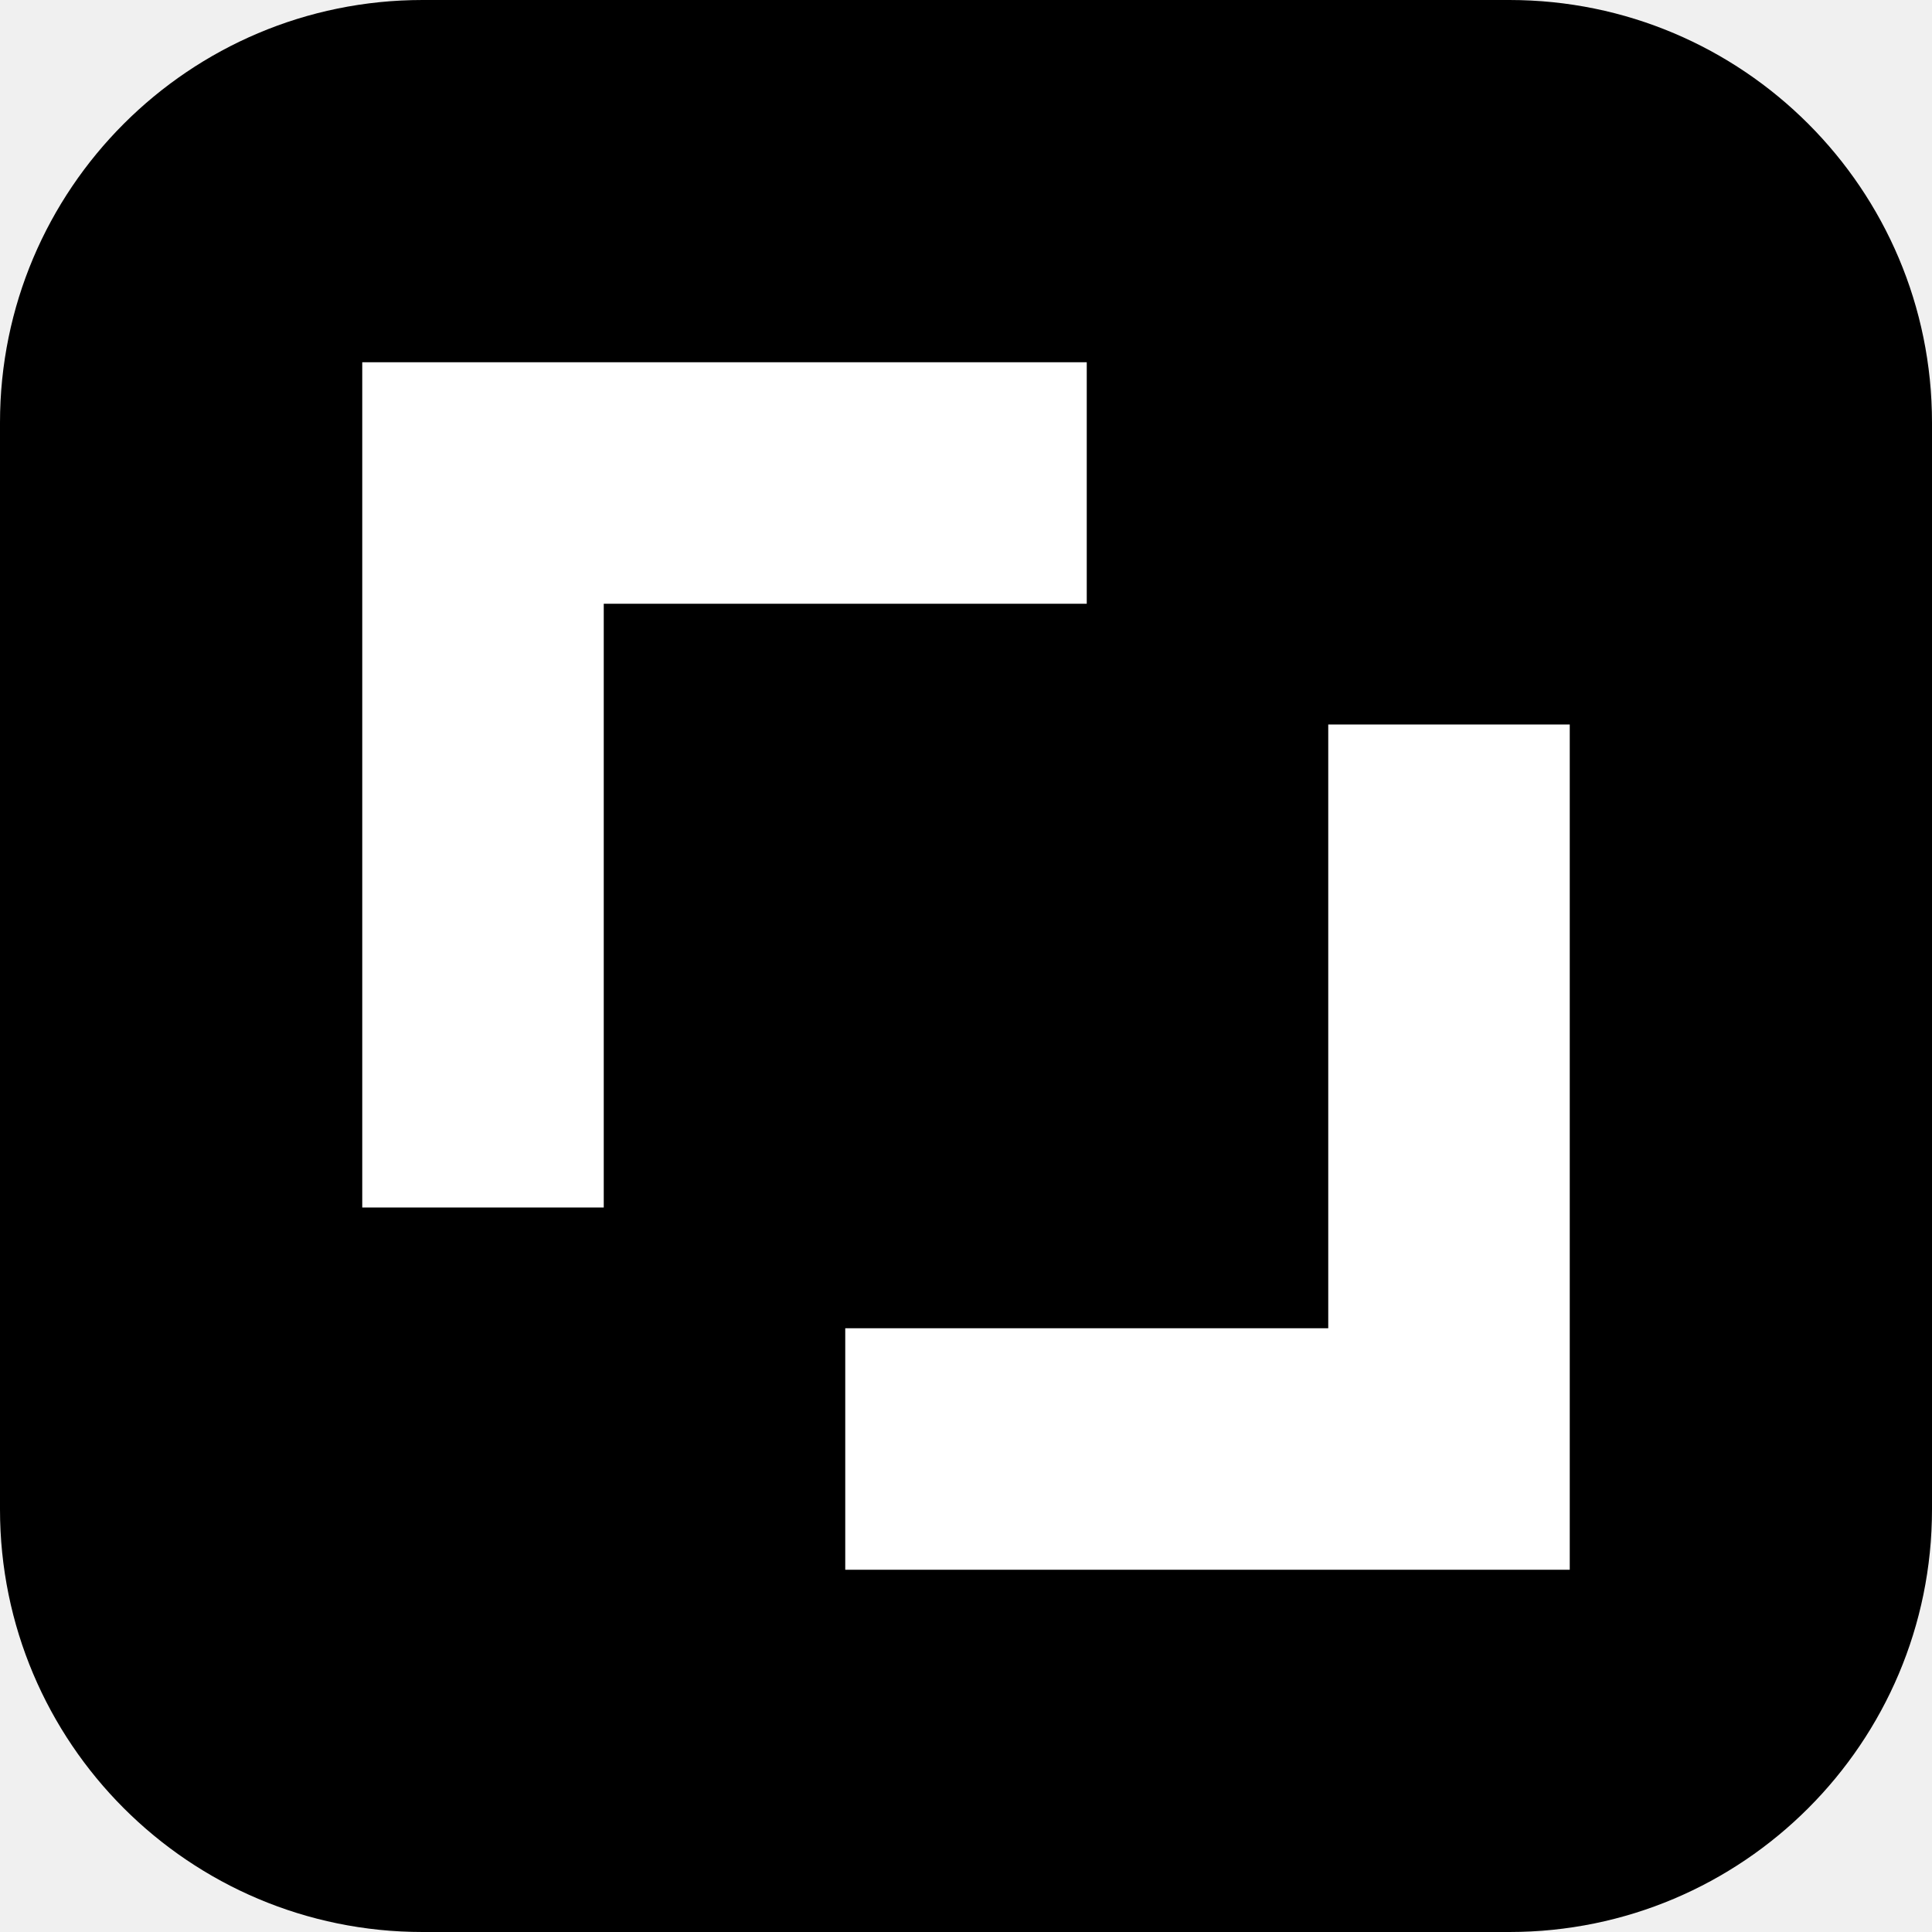
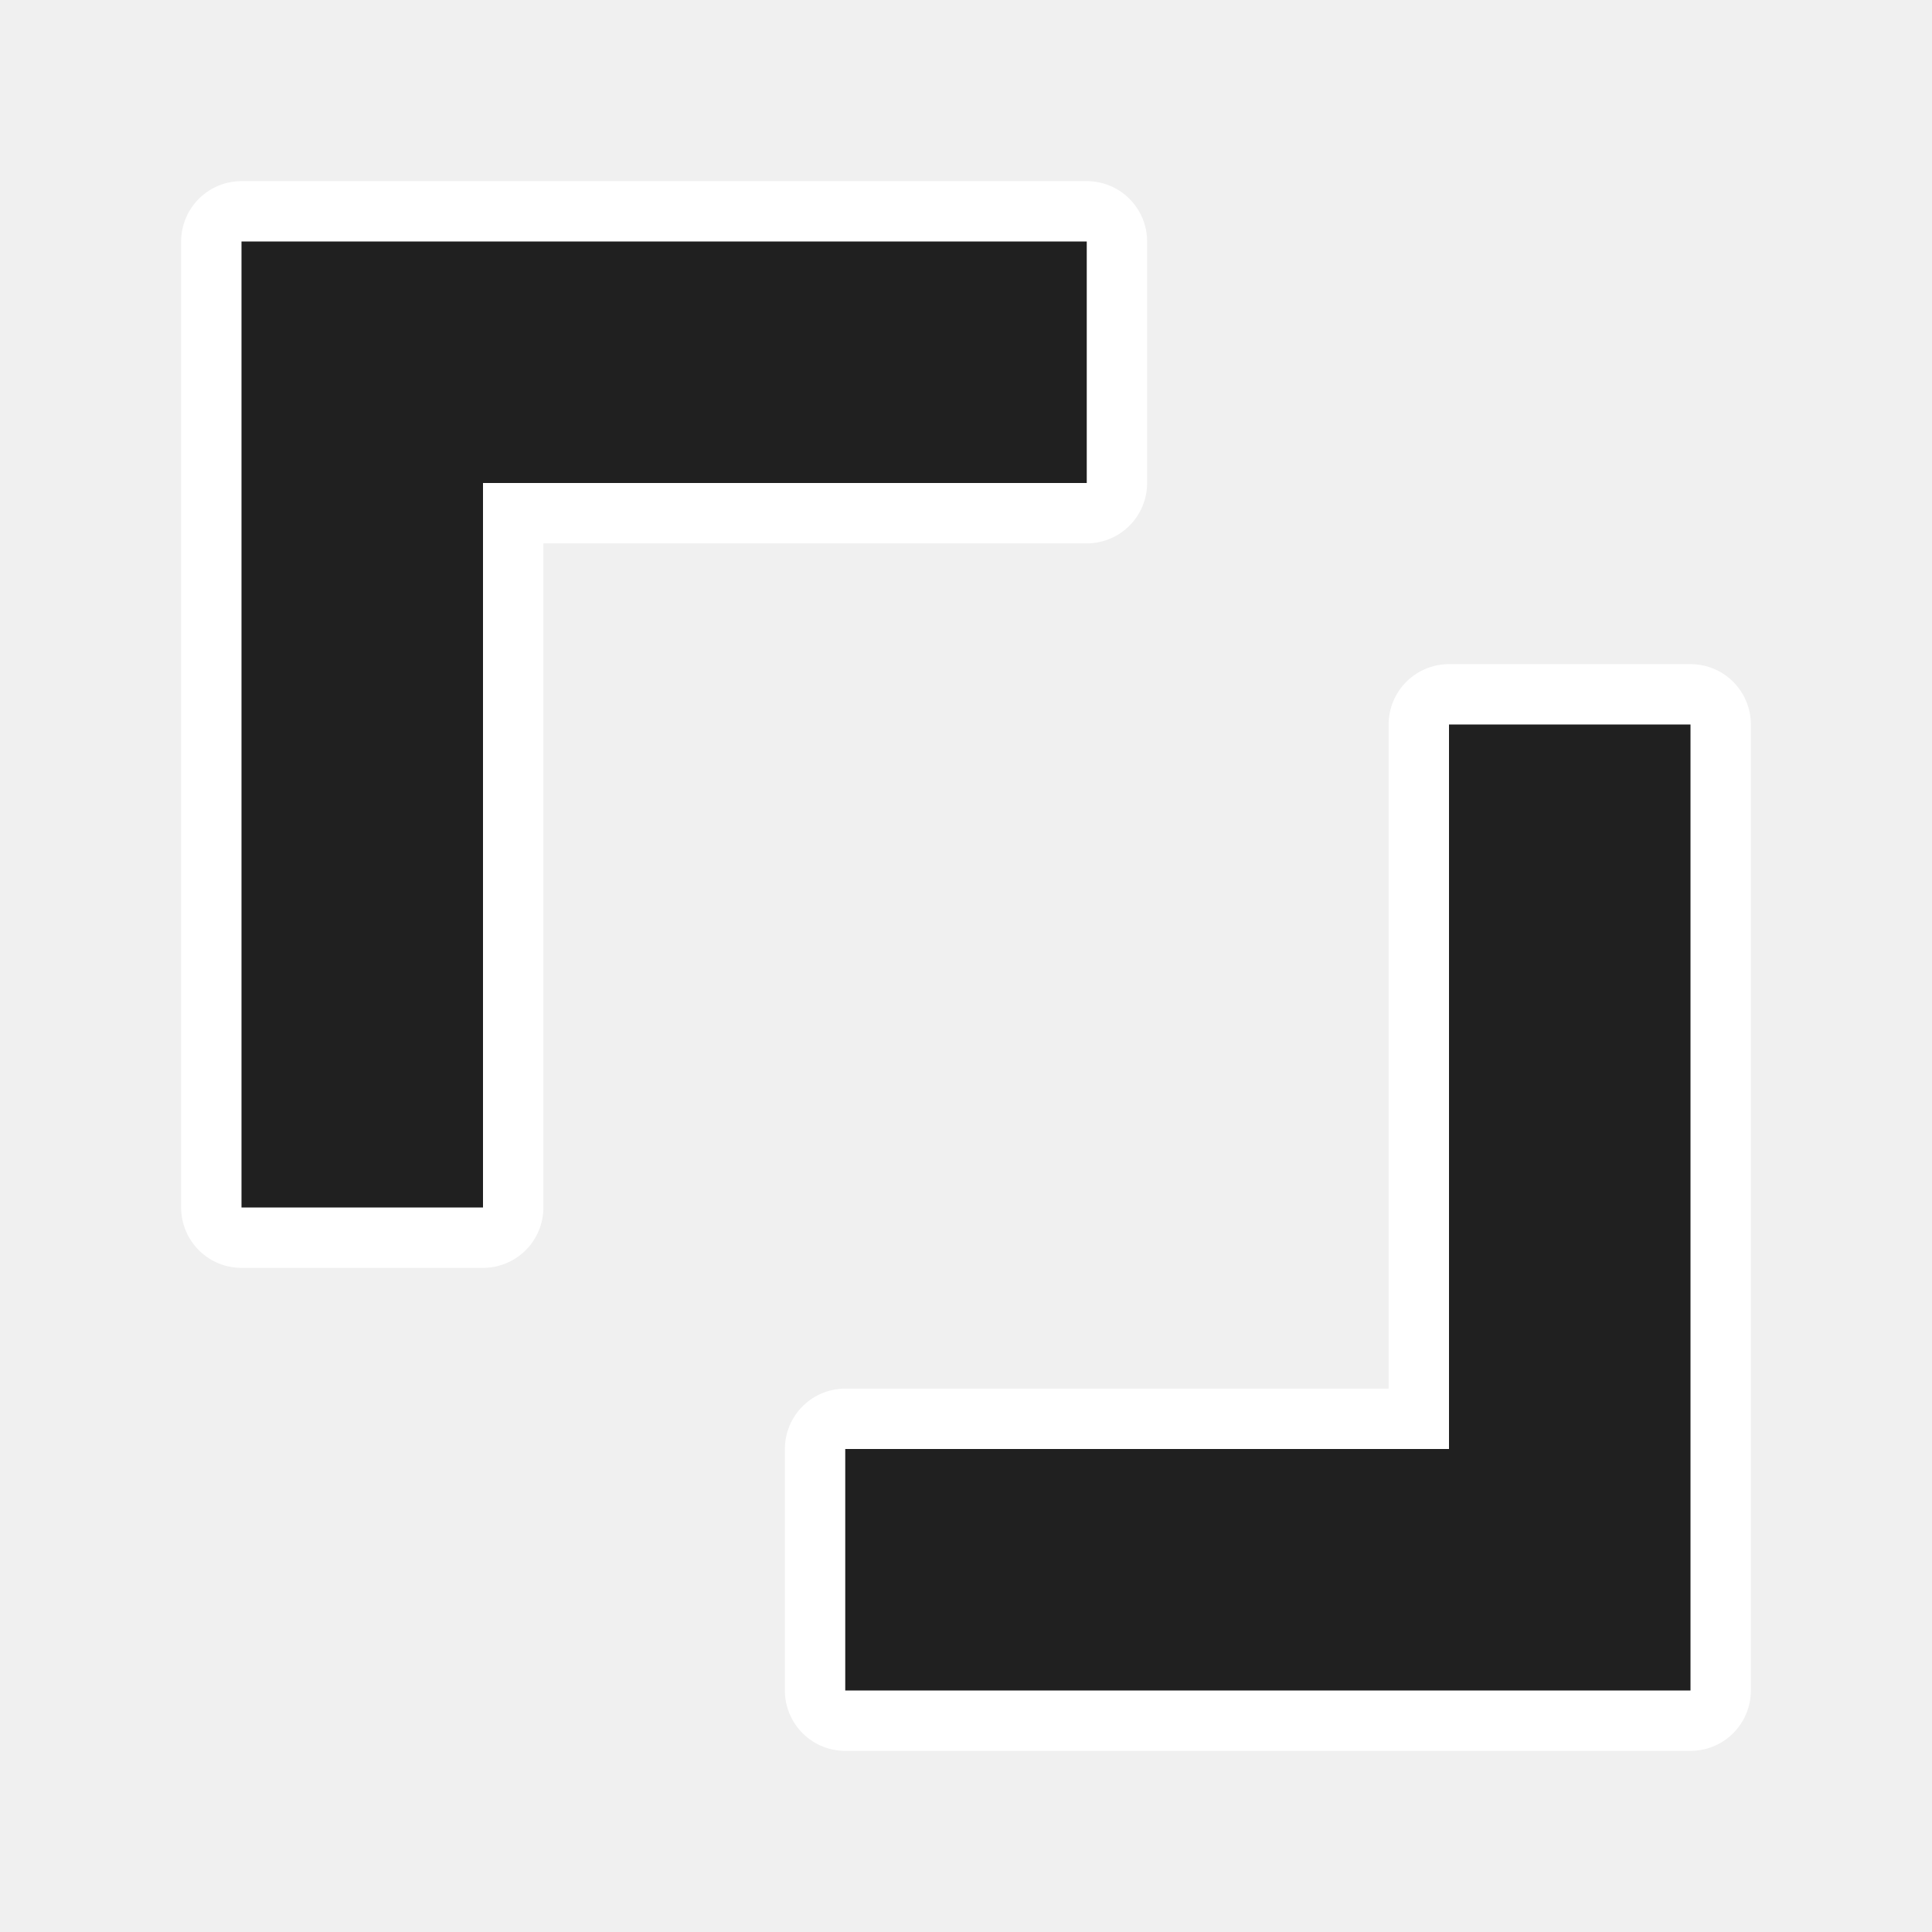
<svg xmlns="http://www.w3.org/2000/svg" viewBox="0 0 16 16" width="16" height="16">
-   <rect width="16" height="16" rx="3.5" fill="#000" />
-   <path fill="#fff" d="M3 3h6v2H5v5H3zM13 13H7v-2h4V6h2z" />
+   <path fill="#202020" stroke="#fff" stroke-width="1" stroke-linejoin="round" paint-order="stroke fill" d="M2 2h7v2H4v6H2zM14 14H7v-2h5V6h2z" />
</svg>
